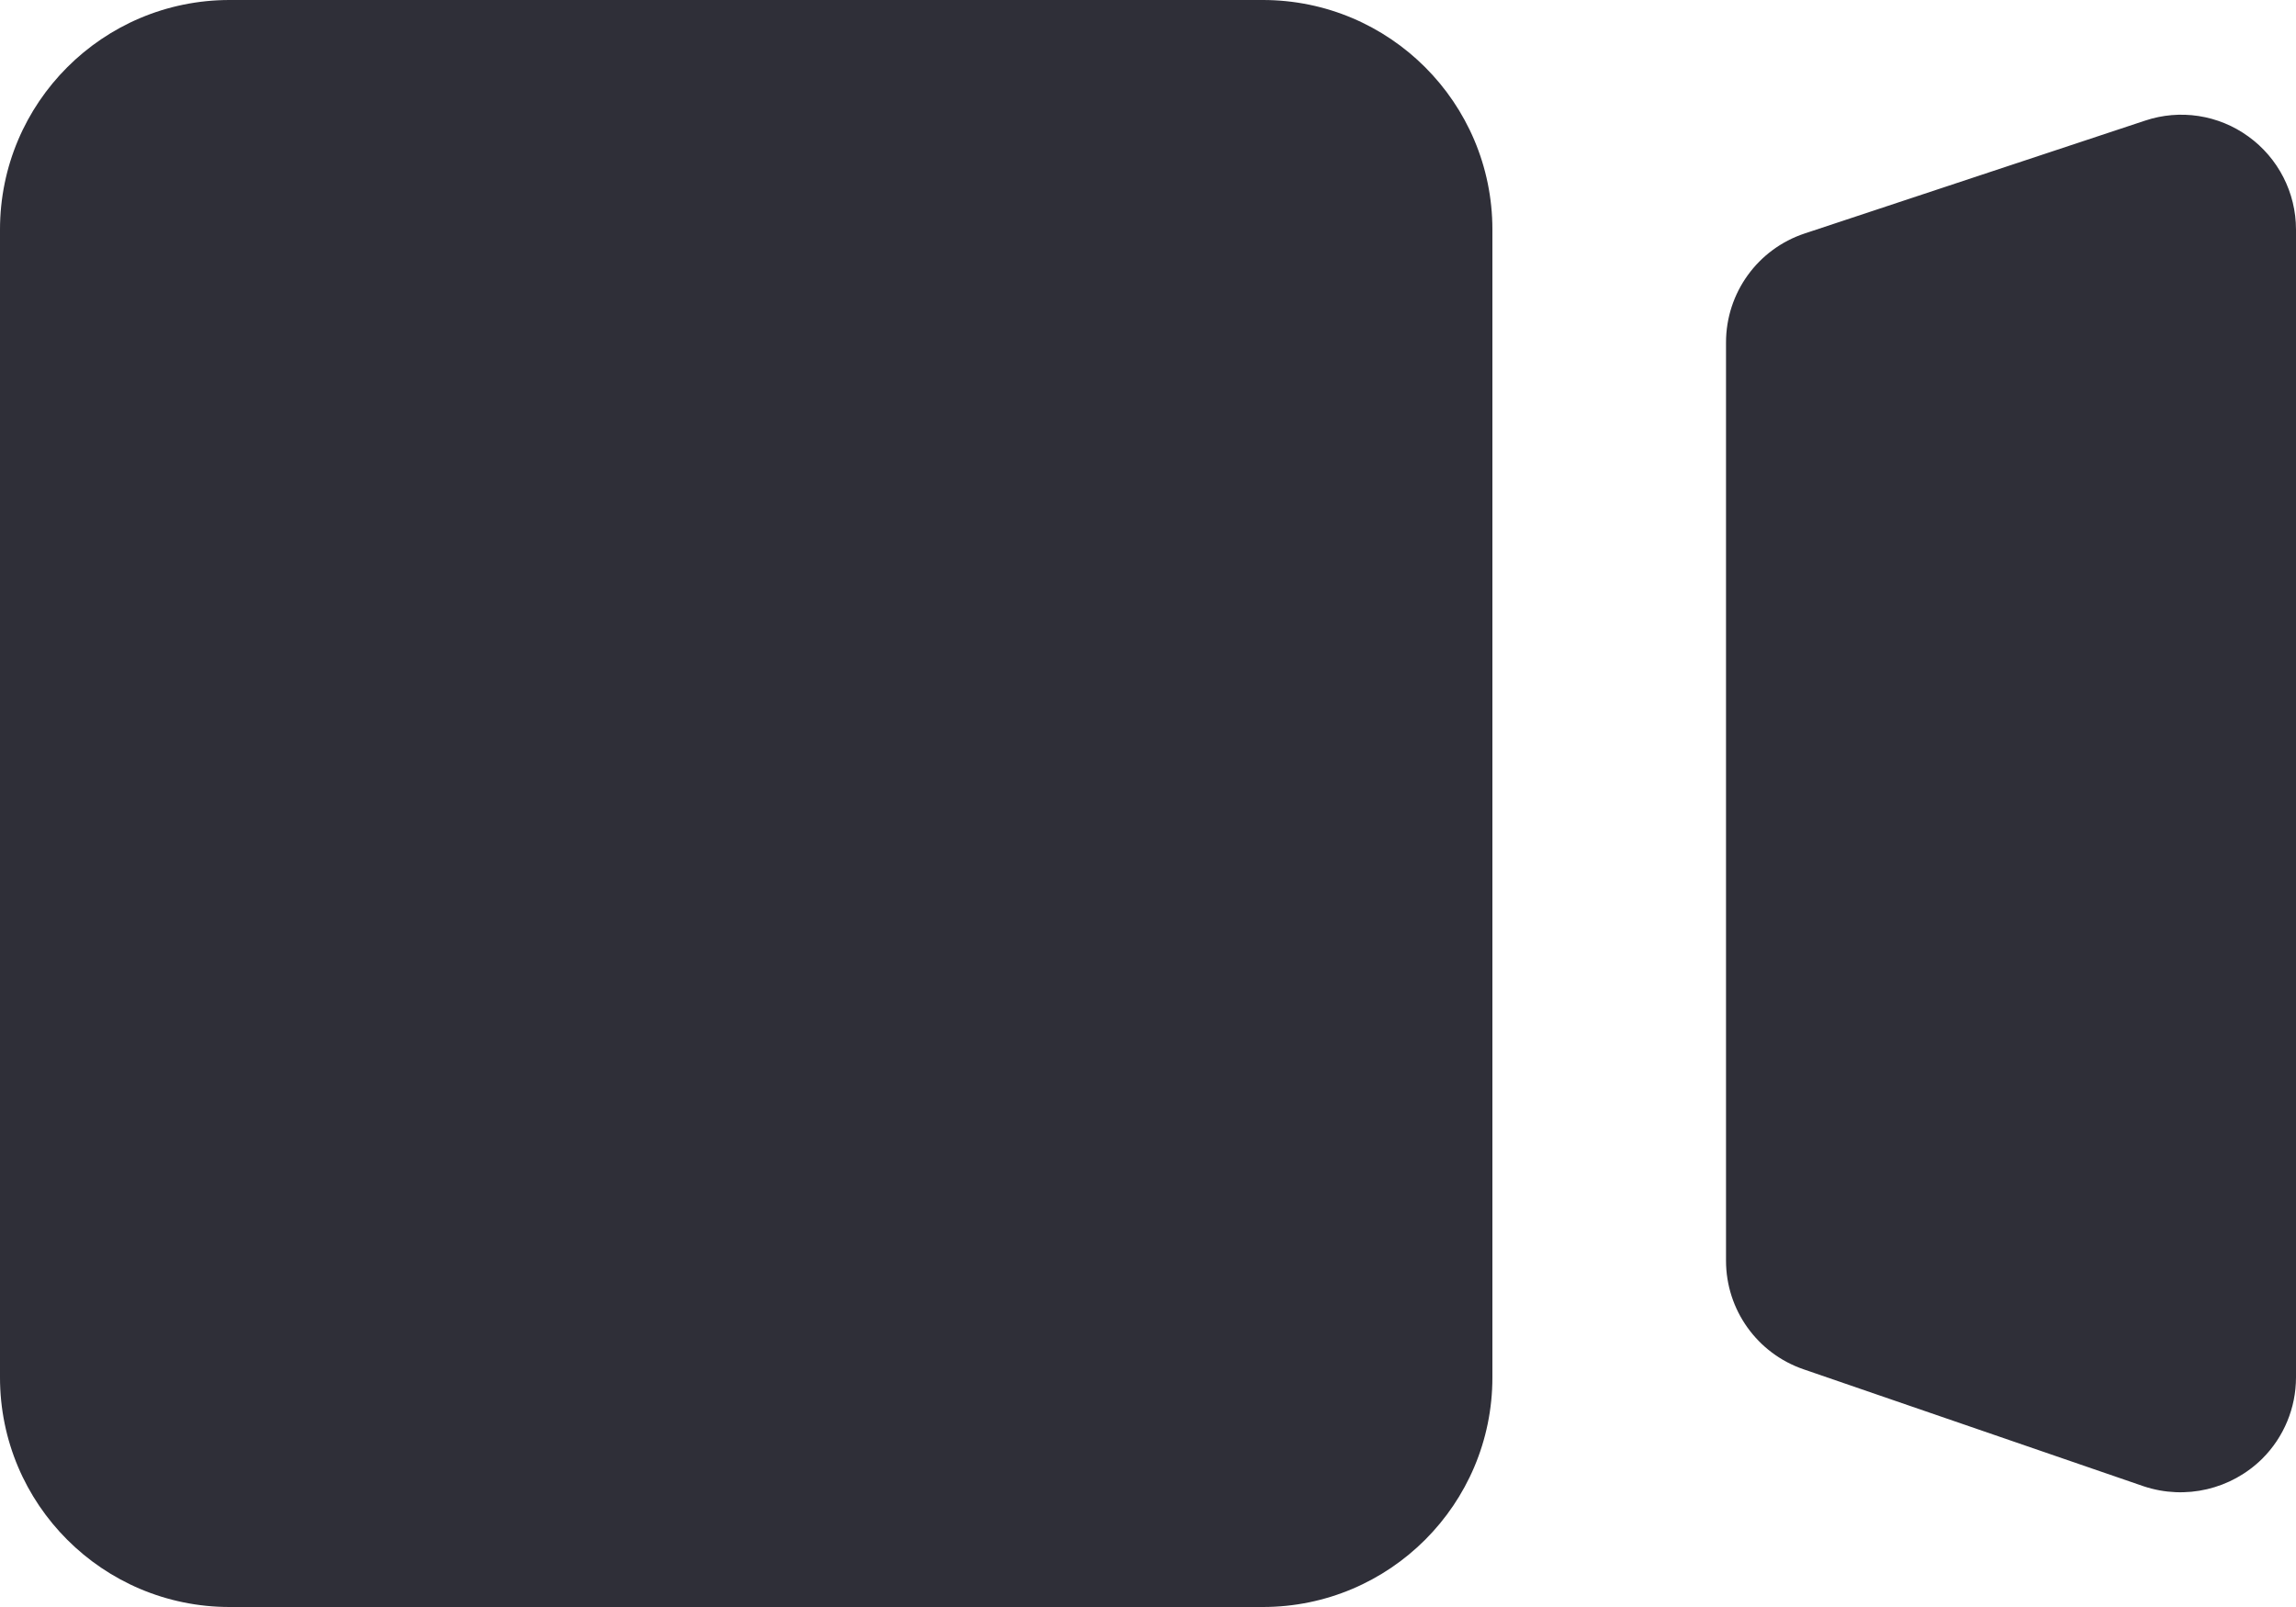
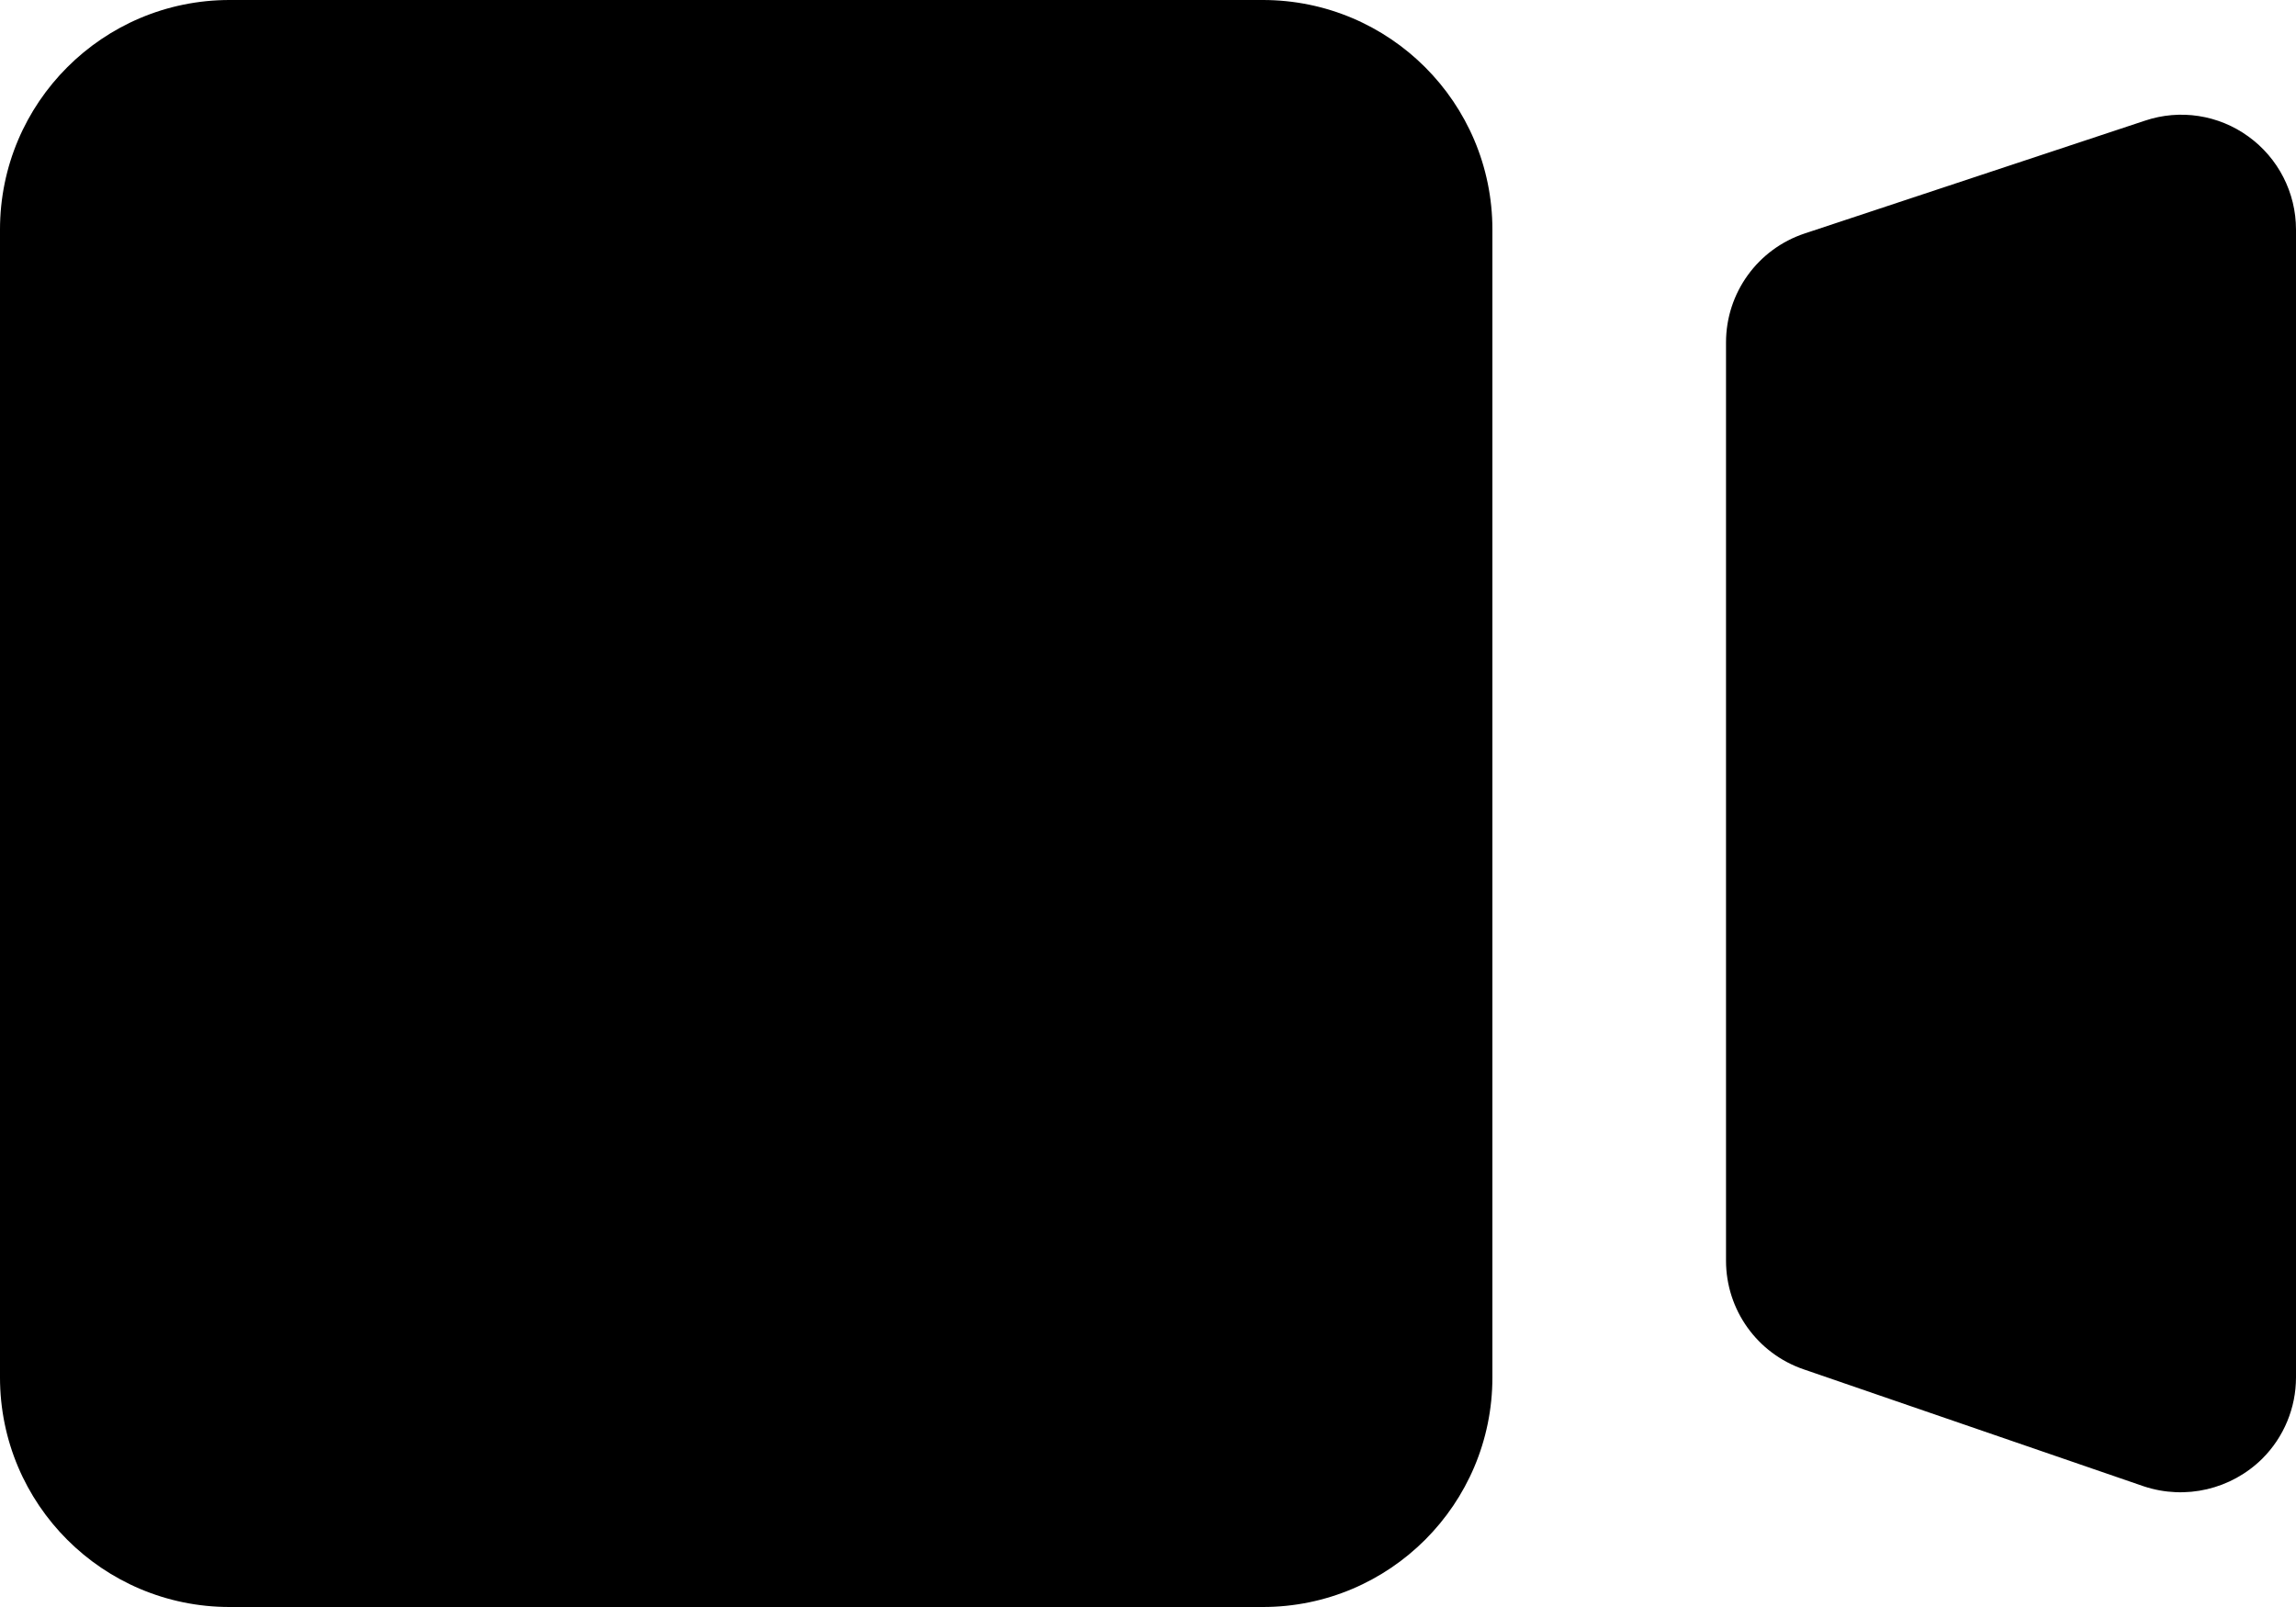
<svg xmlns="http://www.w3.org/2000/svg" fill="none" viewBox="0 0 20 14">
-   <path fill="#2F2F38" d="M11 0H2a2 2 0 0 0-2 2v10a2 2 0 0 0 2 2h9a2 2 0 0 0 2-2V2a2 2 0 0 0-2-2Zm8.585 1.189a.994.994 0 0 0-.9-.138l-2.965.983a1 1 0 0 0-.685.949v8a1 1 0 0 0 .675.946l2.965 1.02a1.013 1.013 0 0 0 1.032-.242A1 1 0 0 0 20 12V2a1 1 0 0 0-.415-.811Z" />
+   <path fill="currentColor" d="M11 0H2a2 2 0 0 0-2 2v10a2 2 0 0 0 2 2h9a2 2 0 0 0 2-2V2a2 2 0 0 0-2-2Zm8.585 1.189a.994.994 0 0 0-.9-.138l-2.965.983a1 1 0 0 0-.685.949v8a1 1 0 0 0 .675.946l2.965 1.02a1.013 1.013 0 0 0 1.032-.242A1 1 0 0 0 20 12V2a1 1 0 0 0-.415-.811Z" />
</svg>
